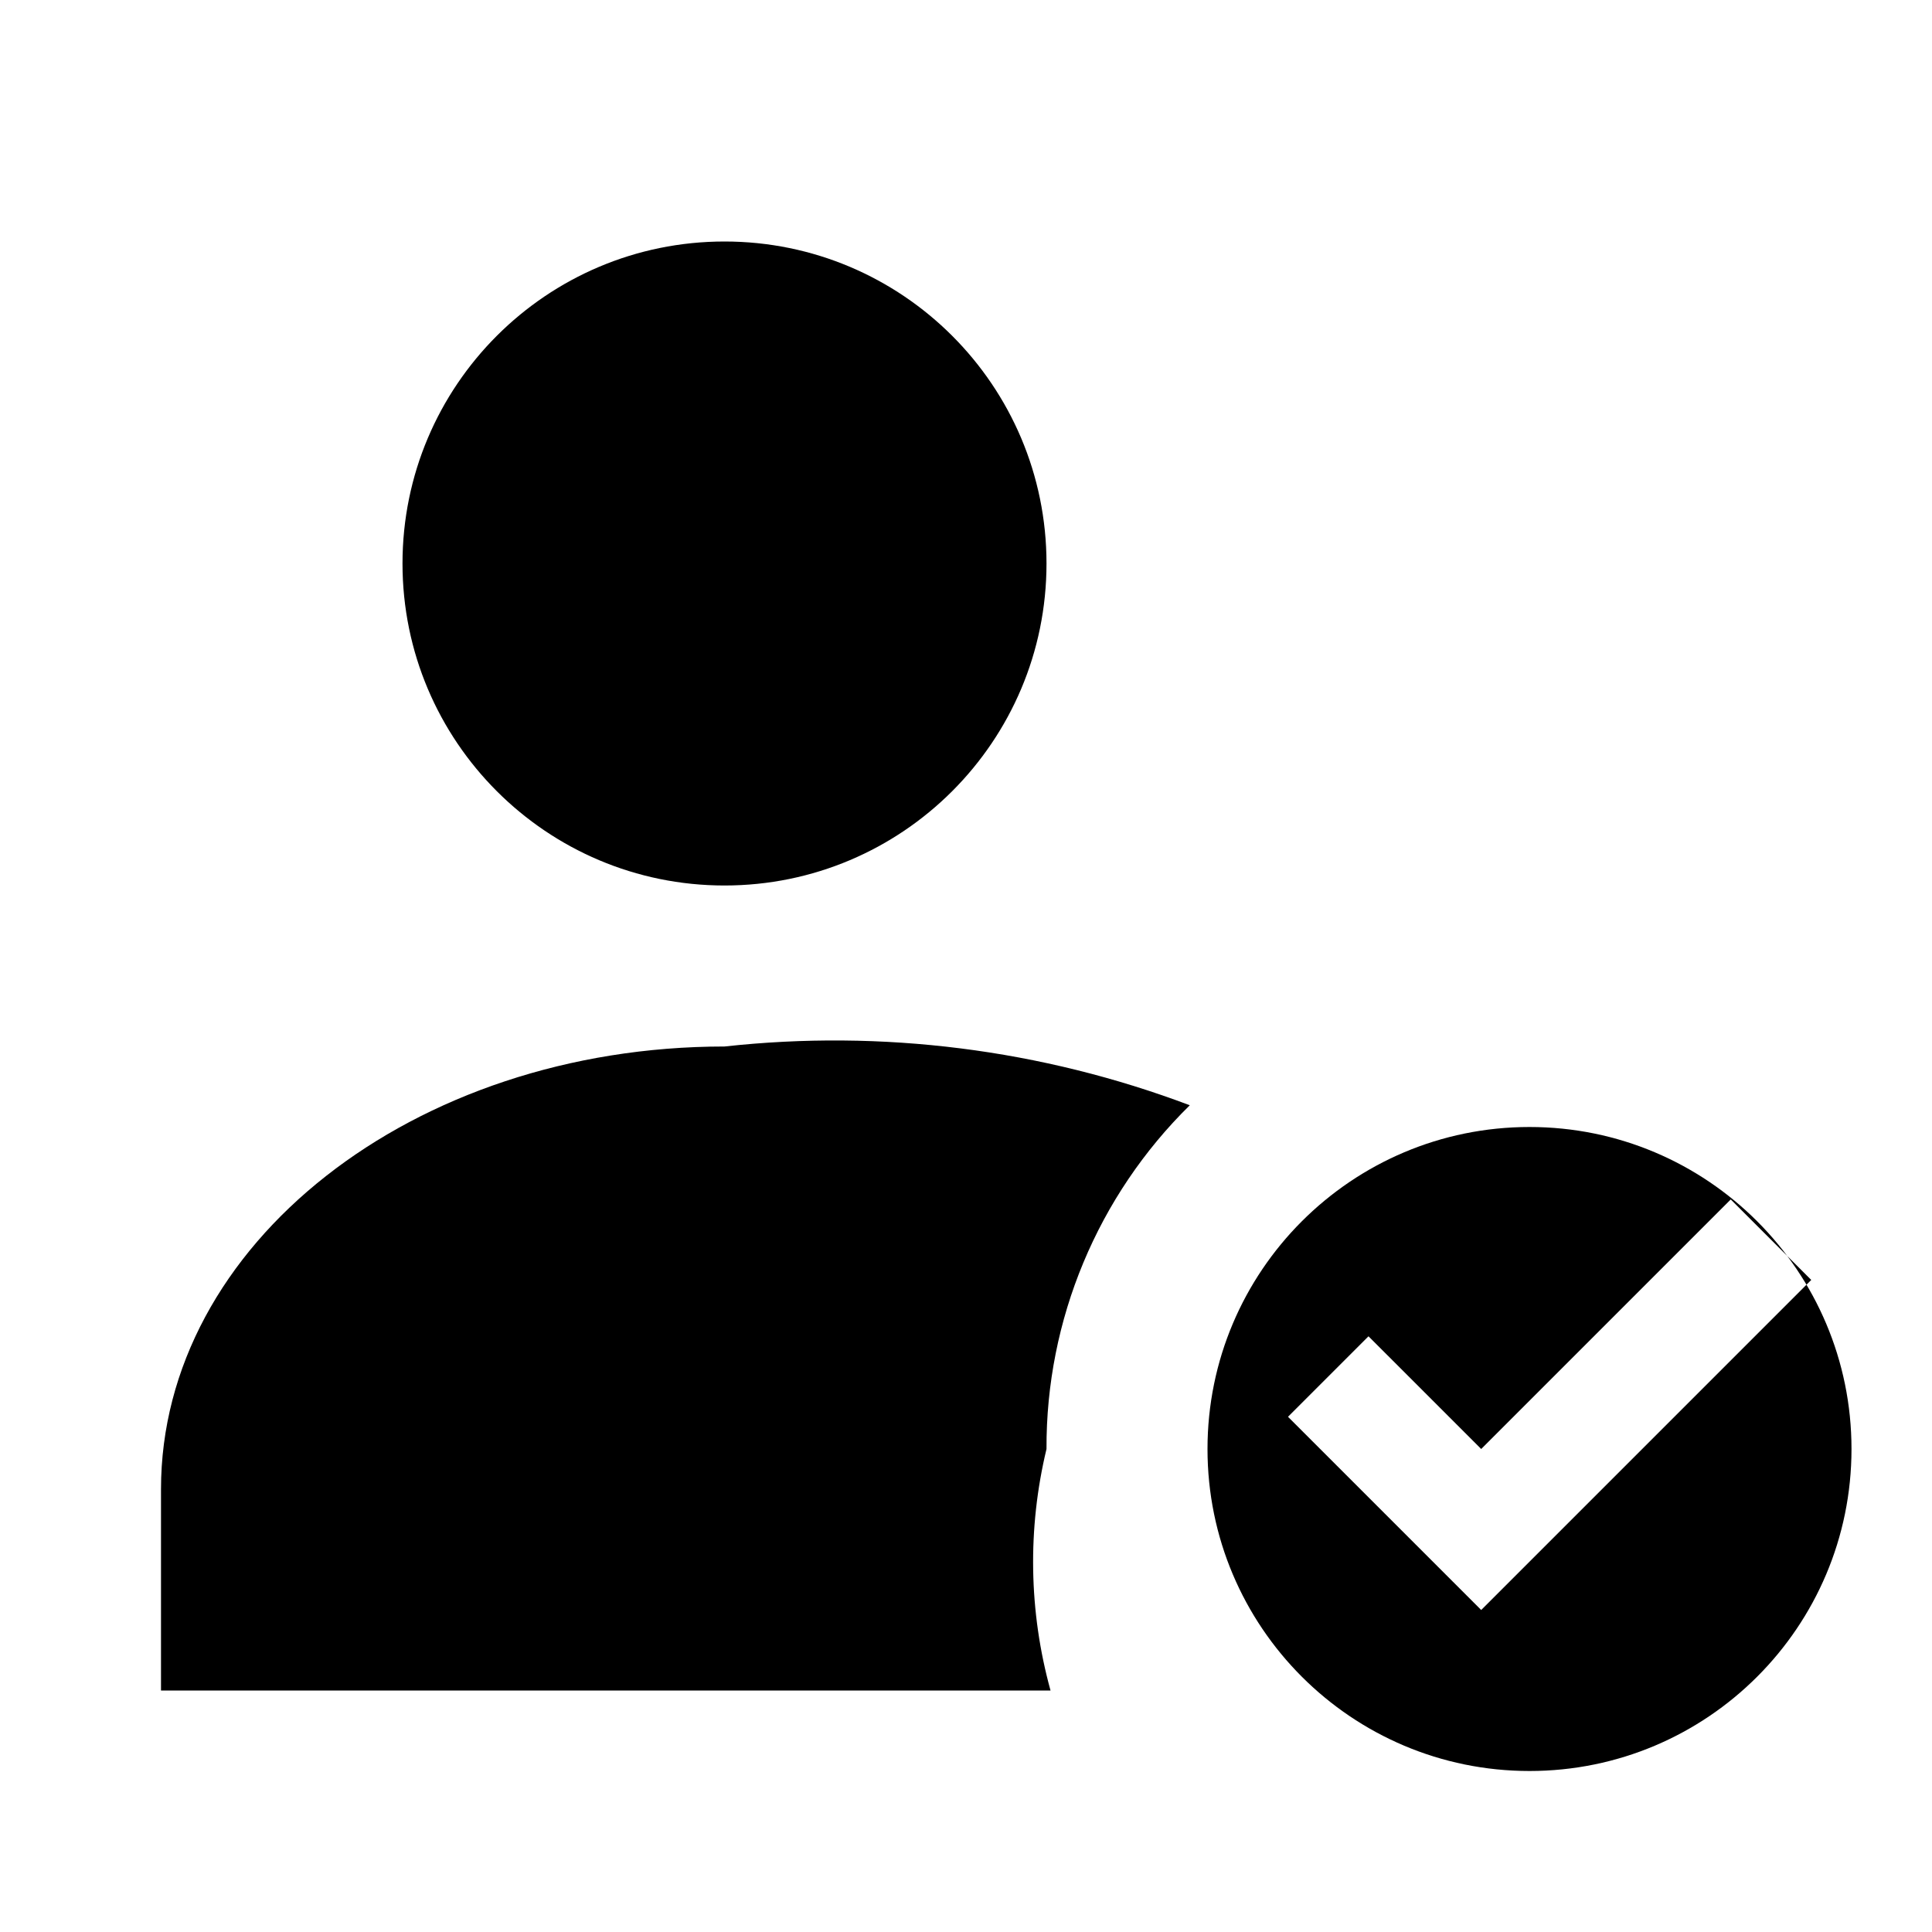
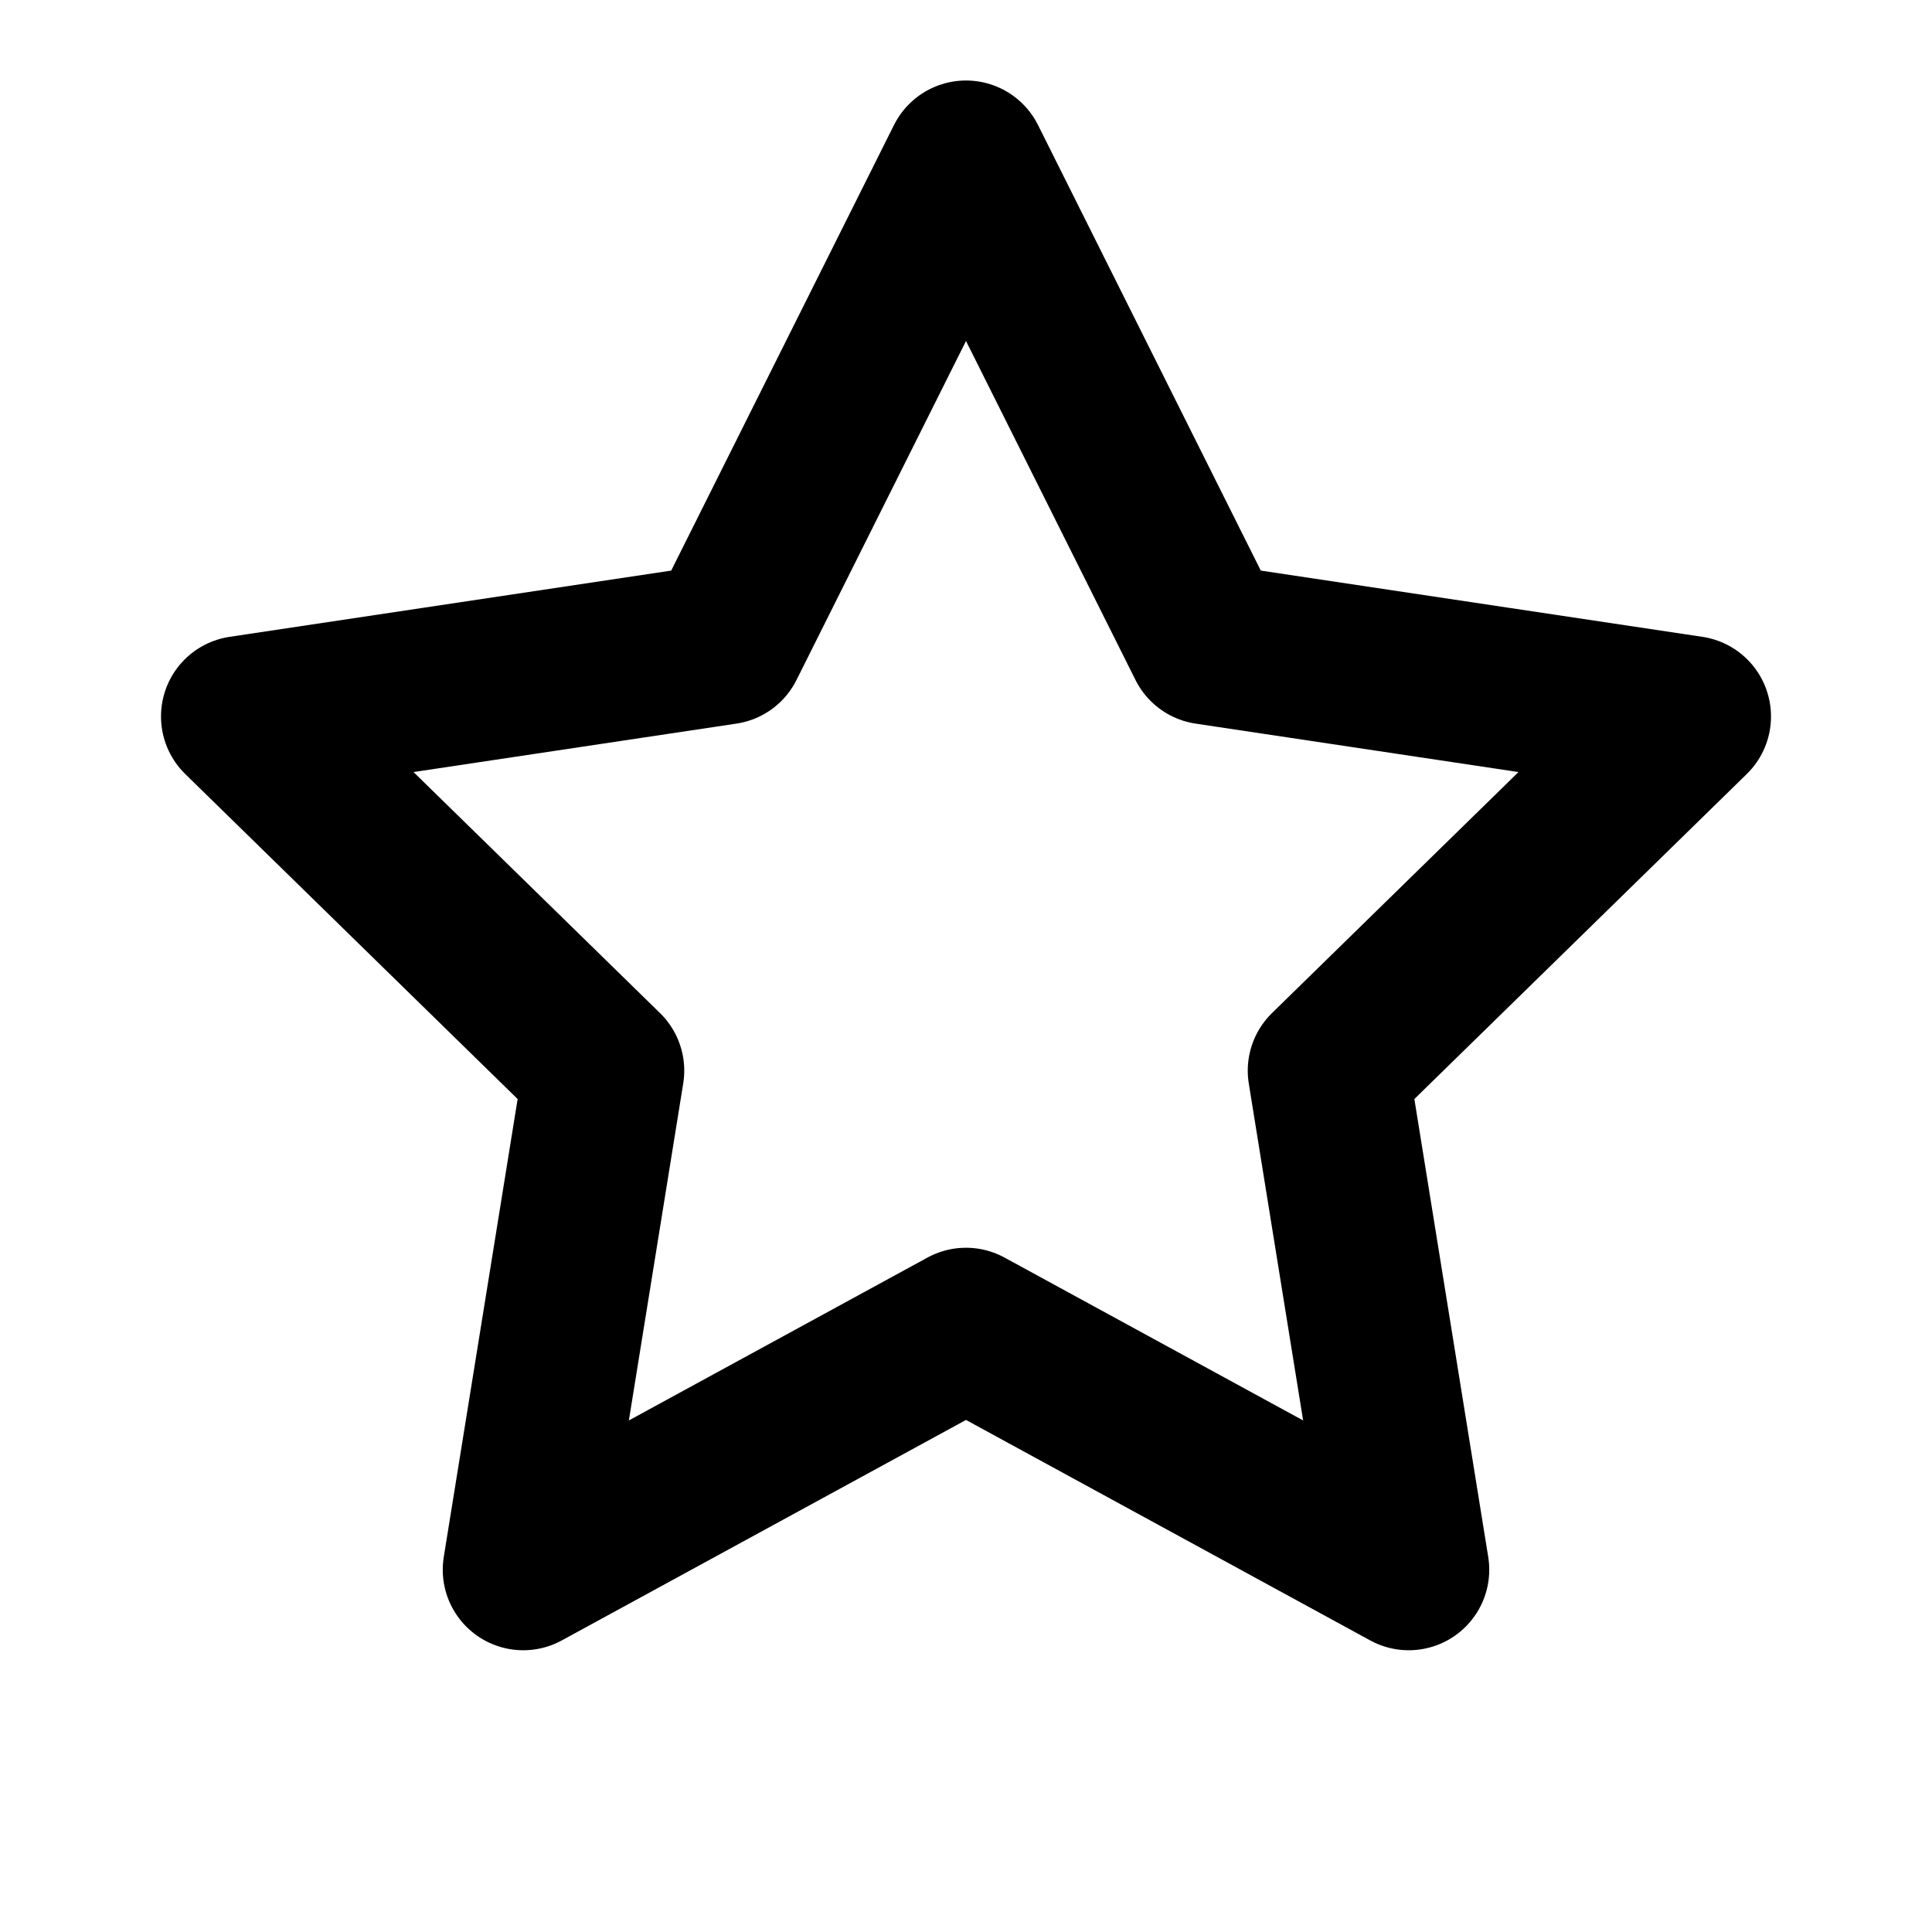
- <svg xmlns="http://www.w3.org/2000/svg" viewBox="0 0 24 24" fill="currentColor">
-   <circle cx="9" cy="7" r="4" />
-   <path d="M9 13c-3.87 0-7 2.46-7 5.5V21h11.05A6 6 0 0 1 13 18a5.95 5.95 0 0 1 1.78-4.27A12.5 12.5 0 0 0 9 13z" />
-   <path d="M19 14a4 4 0 1 0 4 4 4 4 0 0 0-4-4zm-.6 6L16 17.6l1-1 1.4 1.4 3.1-3.1 1 1z" />
+ <svg xmlns="http://www.w3.org/2000/svg" viewBox="0 0 24 24" fill="none" stroke="currentColor" stroke-width="2" stroke-linecap="round" stroke-linejoin="round">
+   <path d="M12 2l3 6 6 .9-4.5 4.4 1 6.2L12 16.5 6.5 19.5l1-6.2L3 8.9 9 8z" />
</svg>
